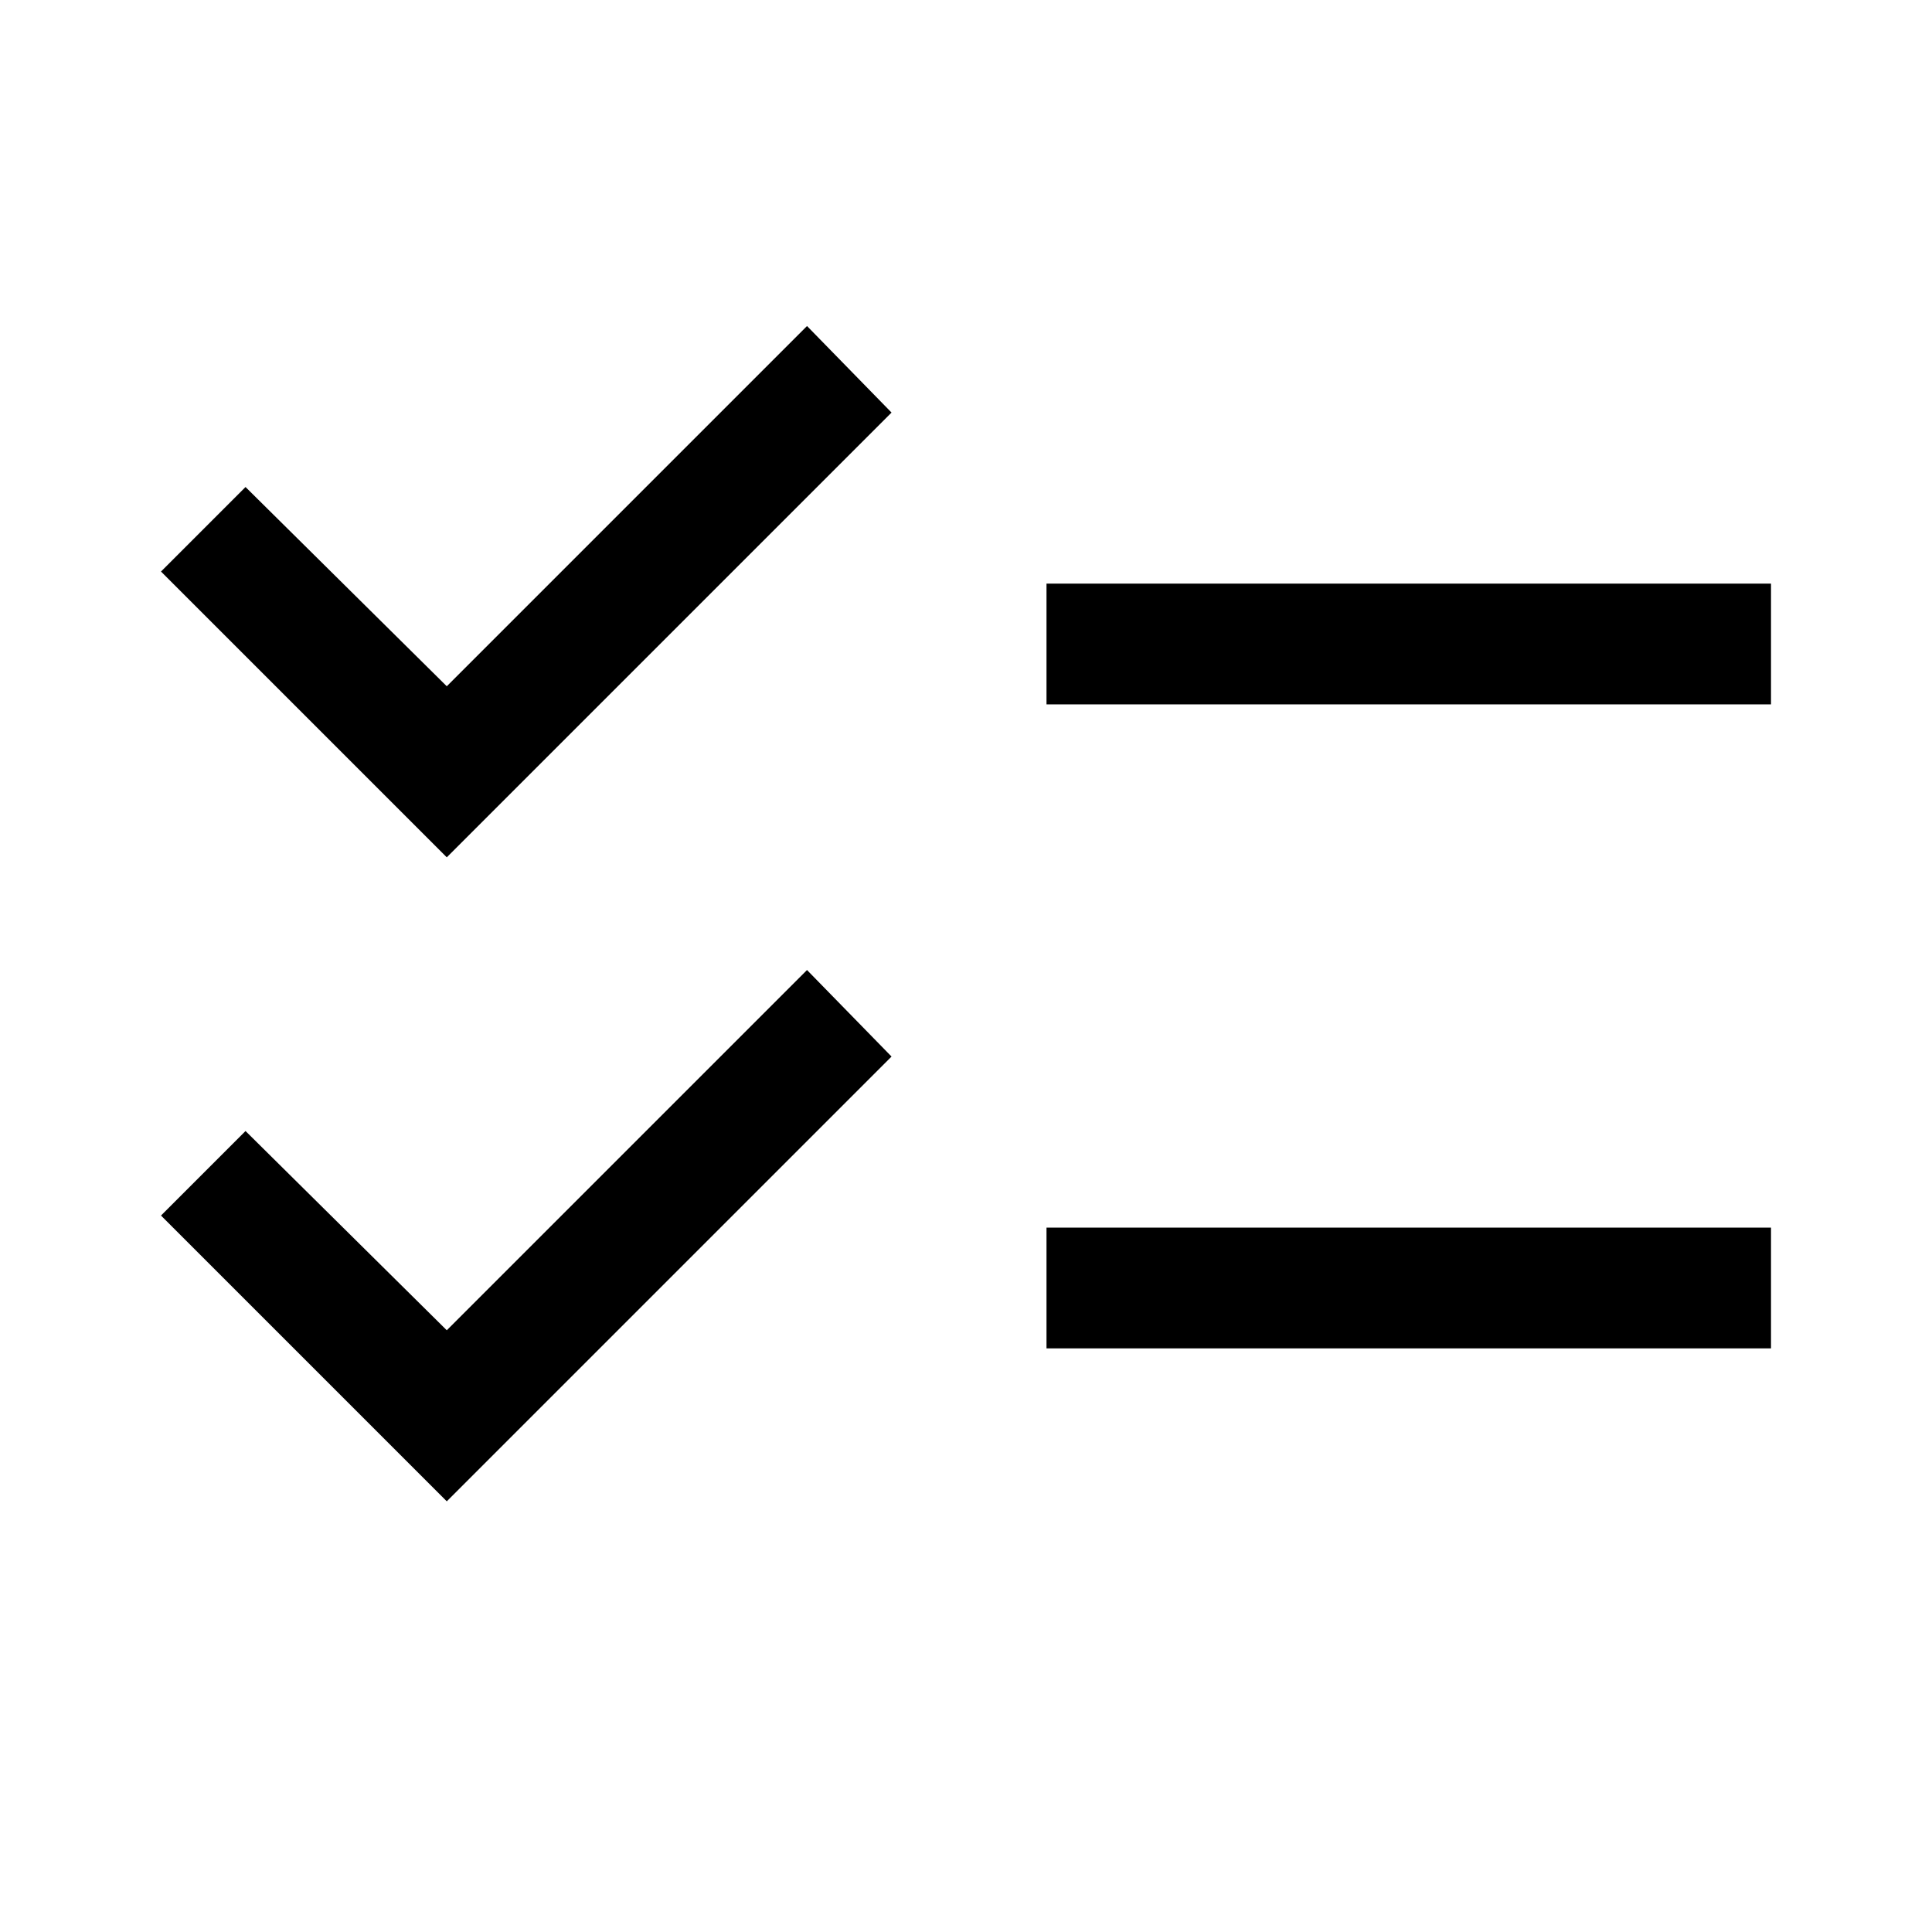
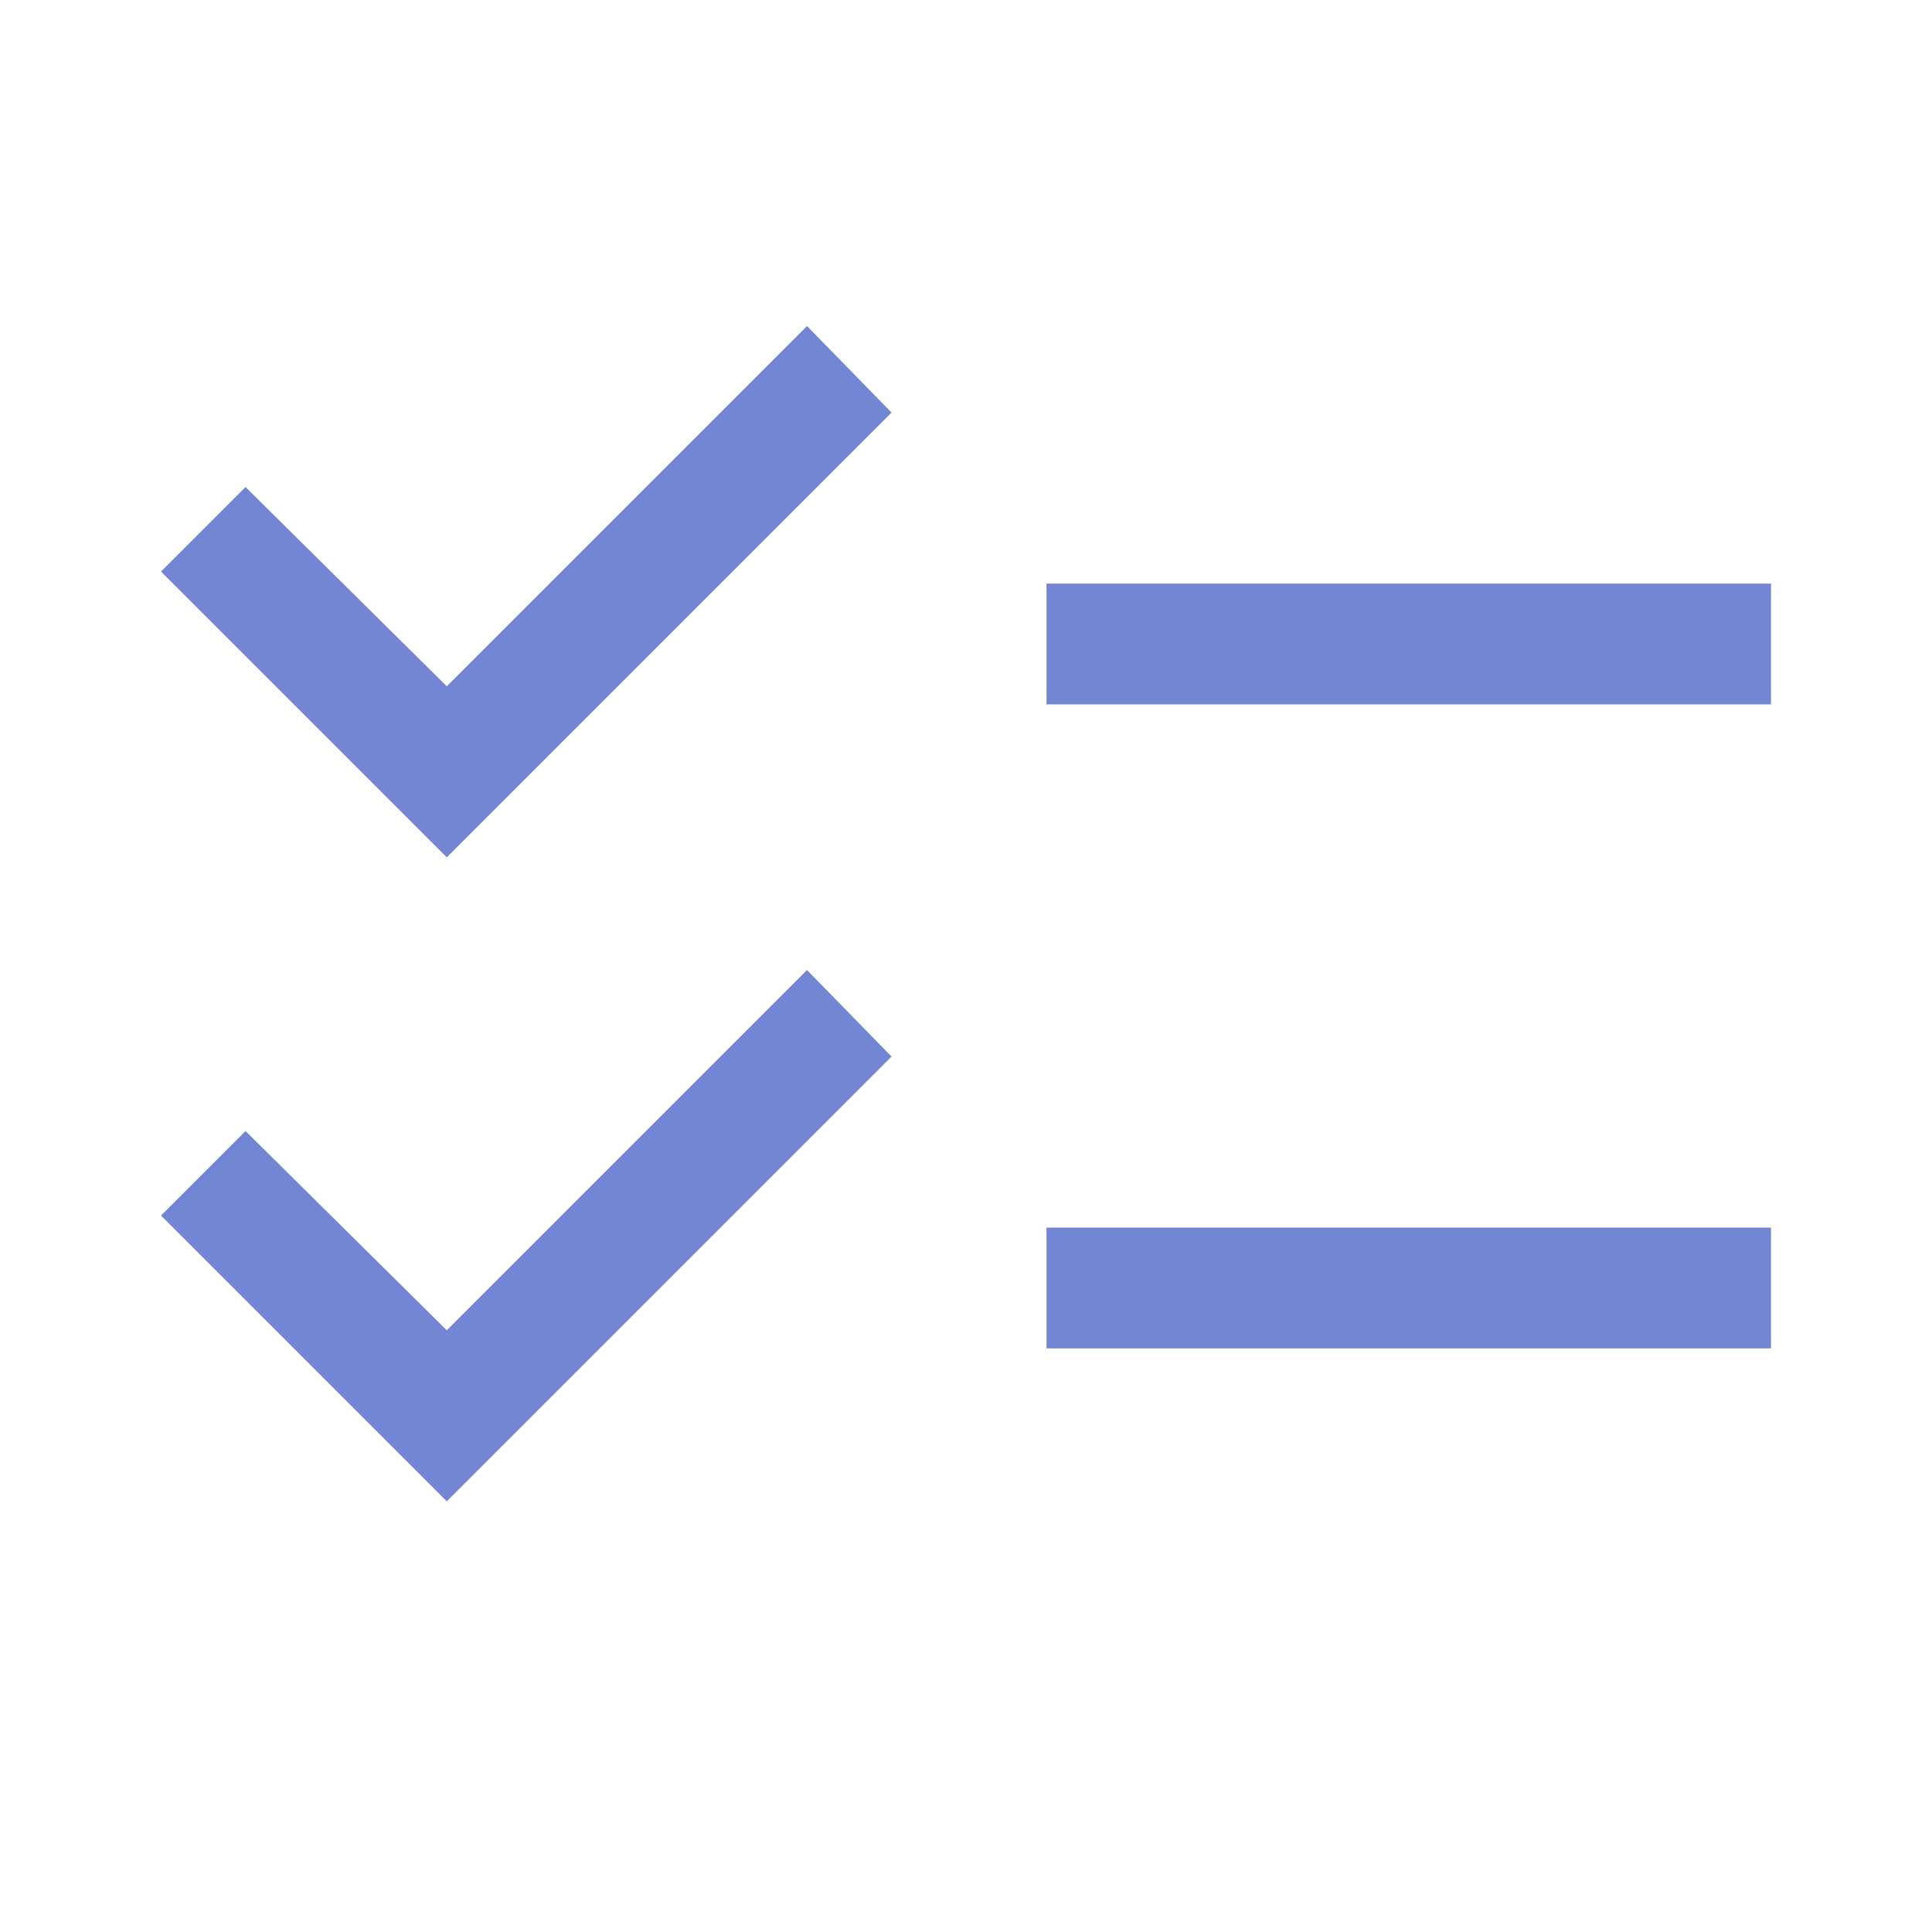
- <svg xmlns="http://www.w3.org/2000/svg" height="48" width="48">
+ <svg xmlns="http://www.w3.org/2000/svg" fill="#7286D3" height="48" width="48">
  <path d="M11.1 37.3 4 30.2l2.1-2.1 5 4.95 8.95-8.95 2.1 2.15Zm0-16L4 14.2l2.1-2.1 5 4.95 8.95-8.95 2.1 2.15ZM26 33.5v-3h18v3Zm0-16v-3h18v3Z" />
</svg>
